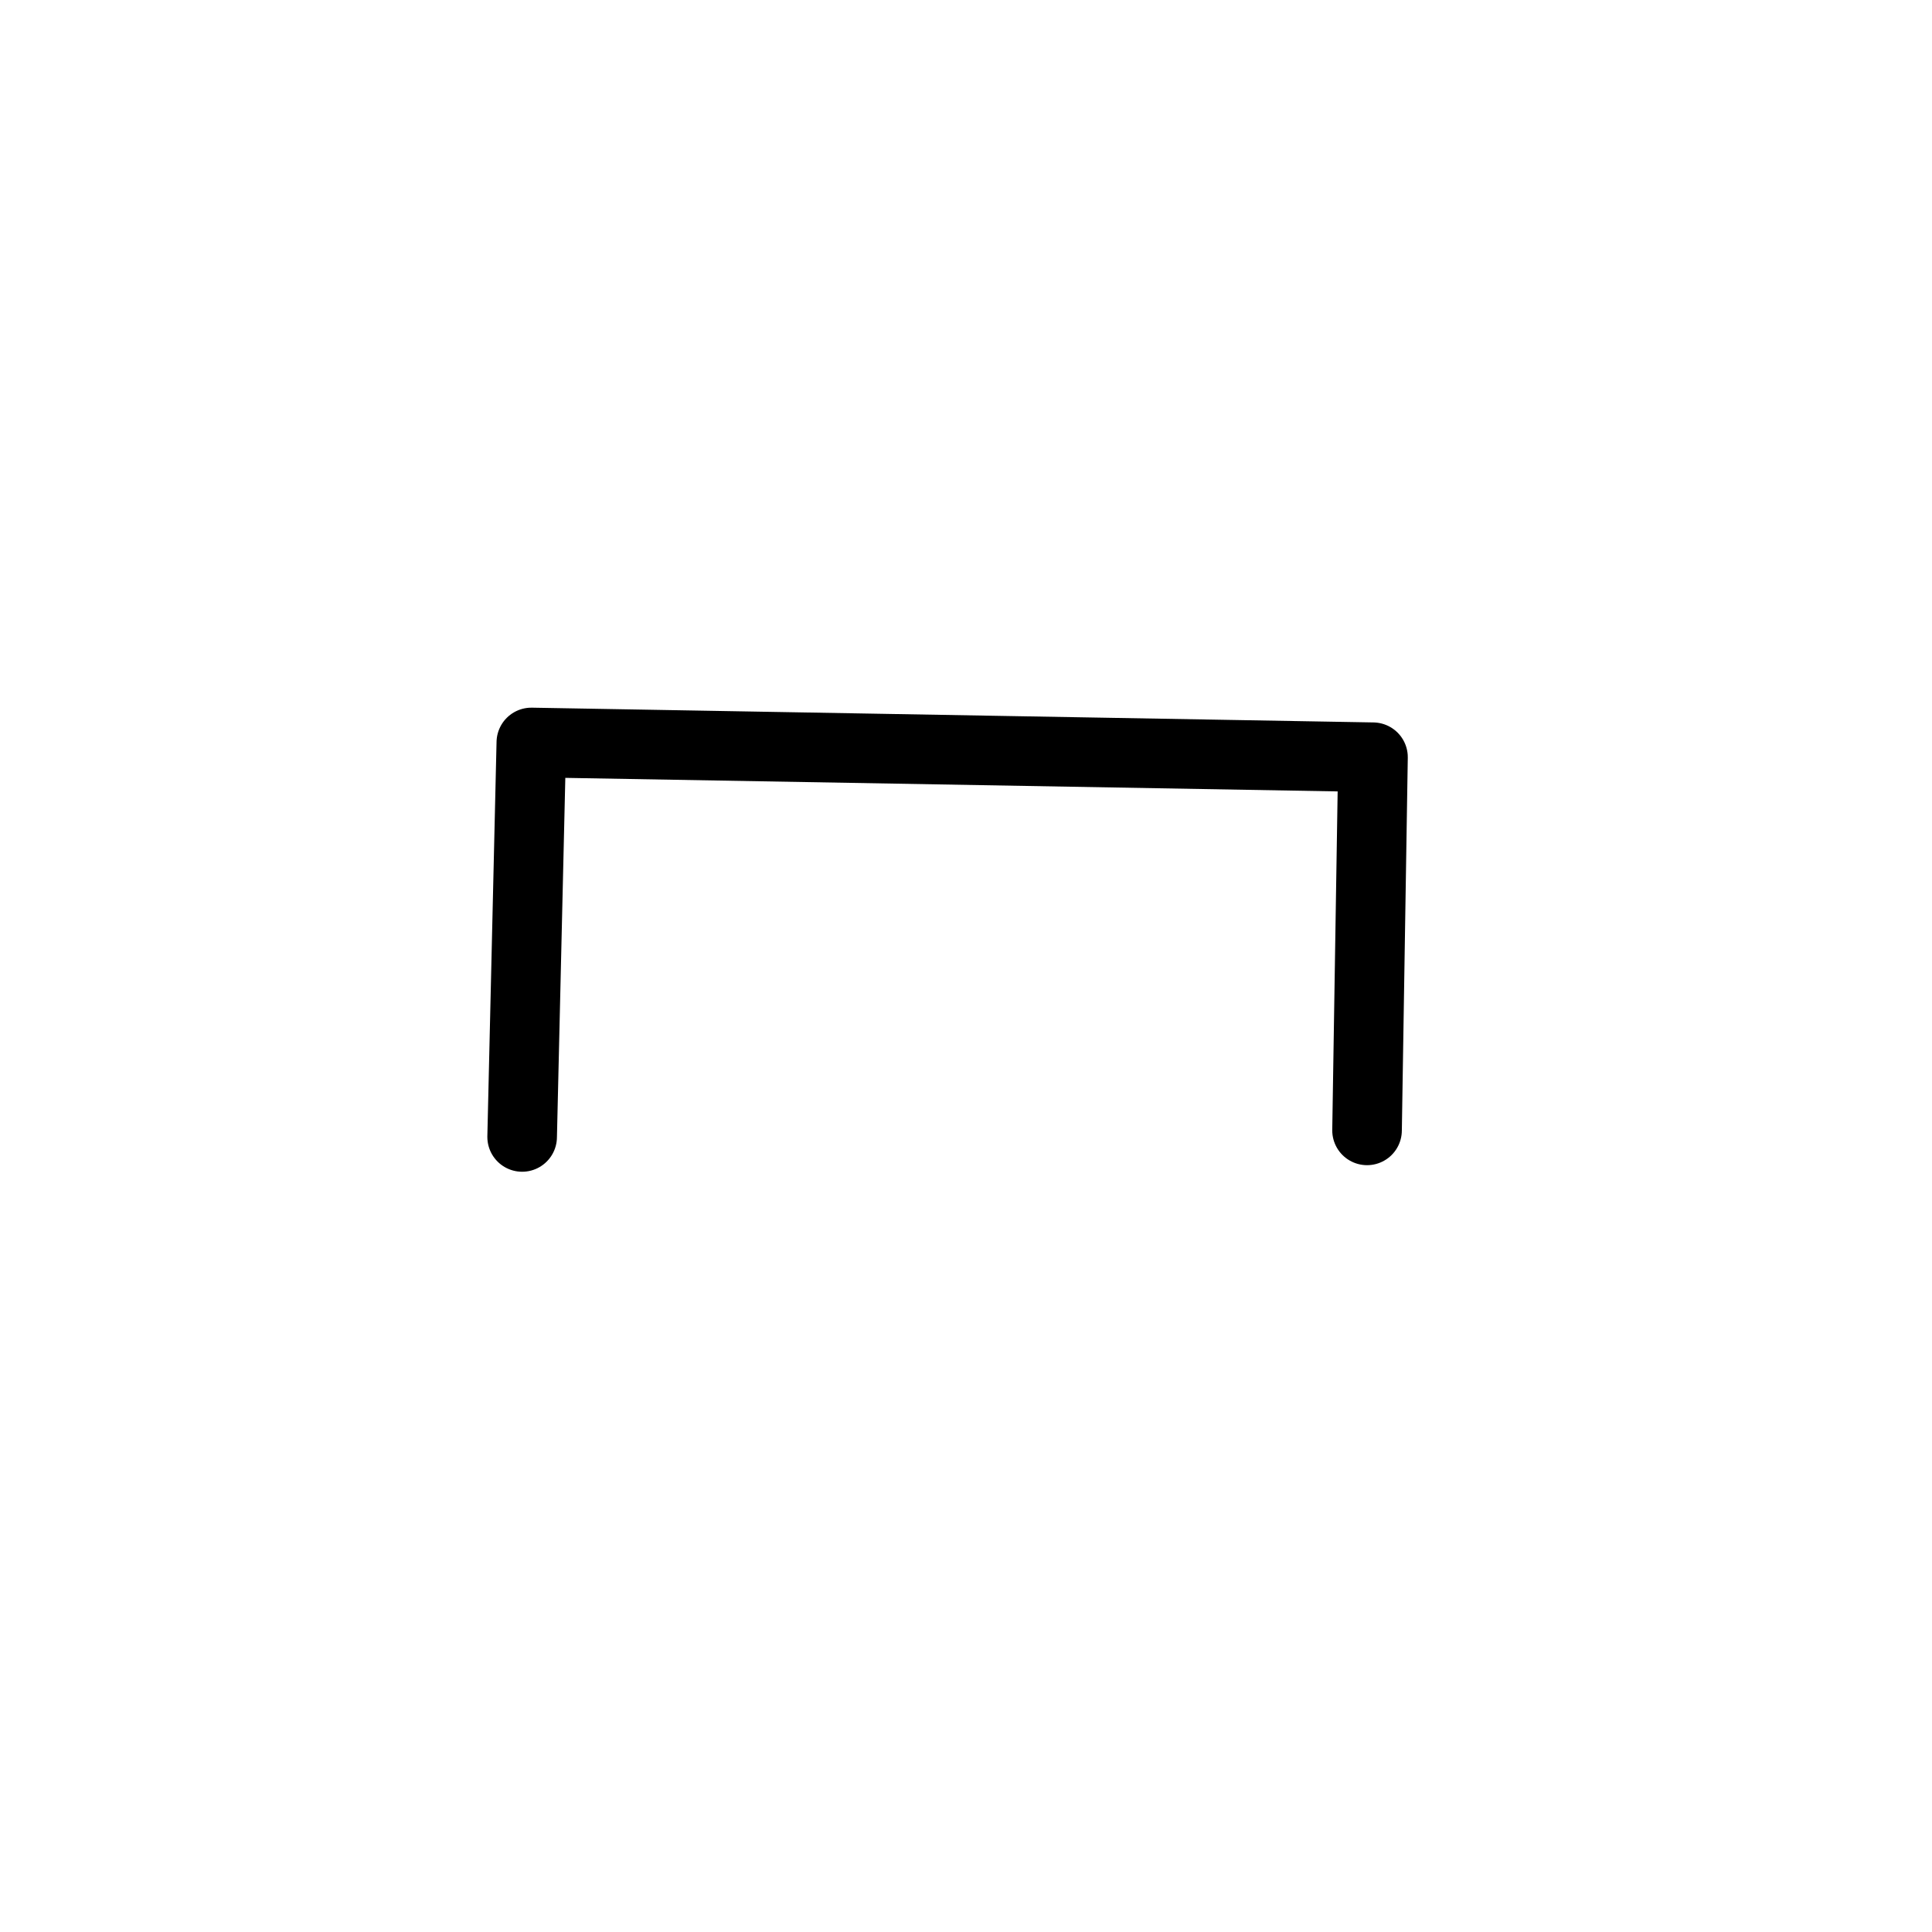
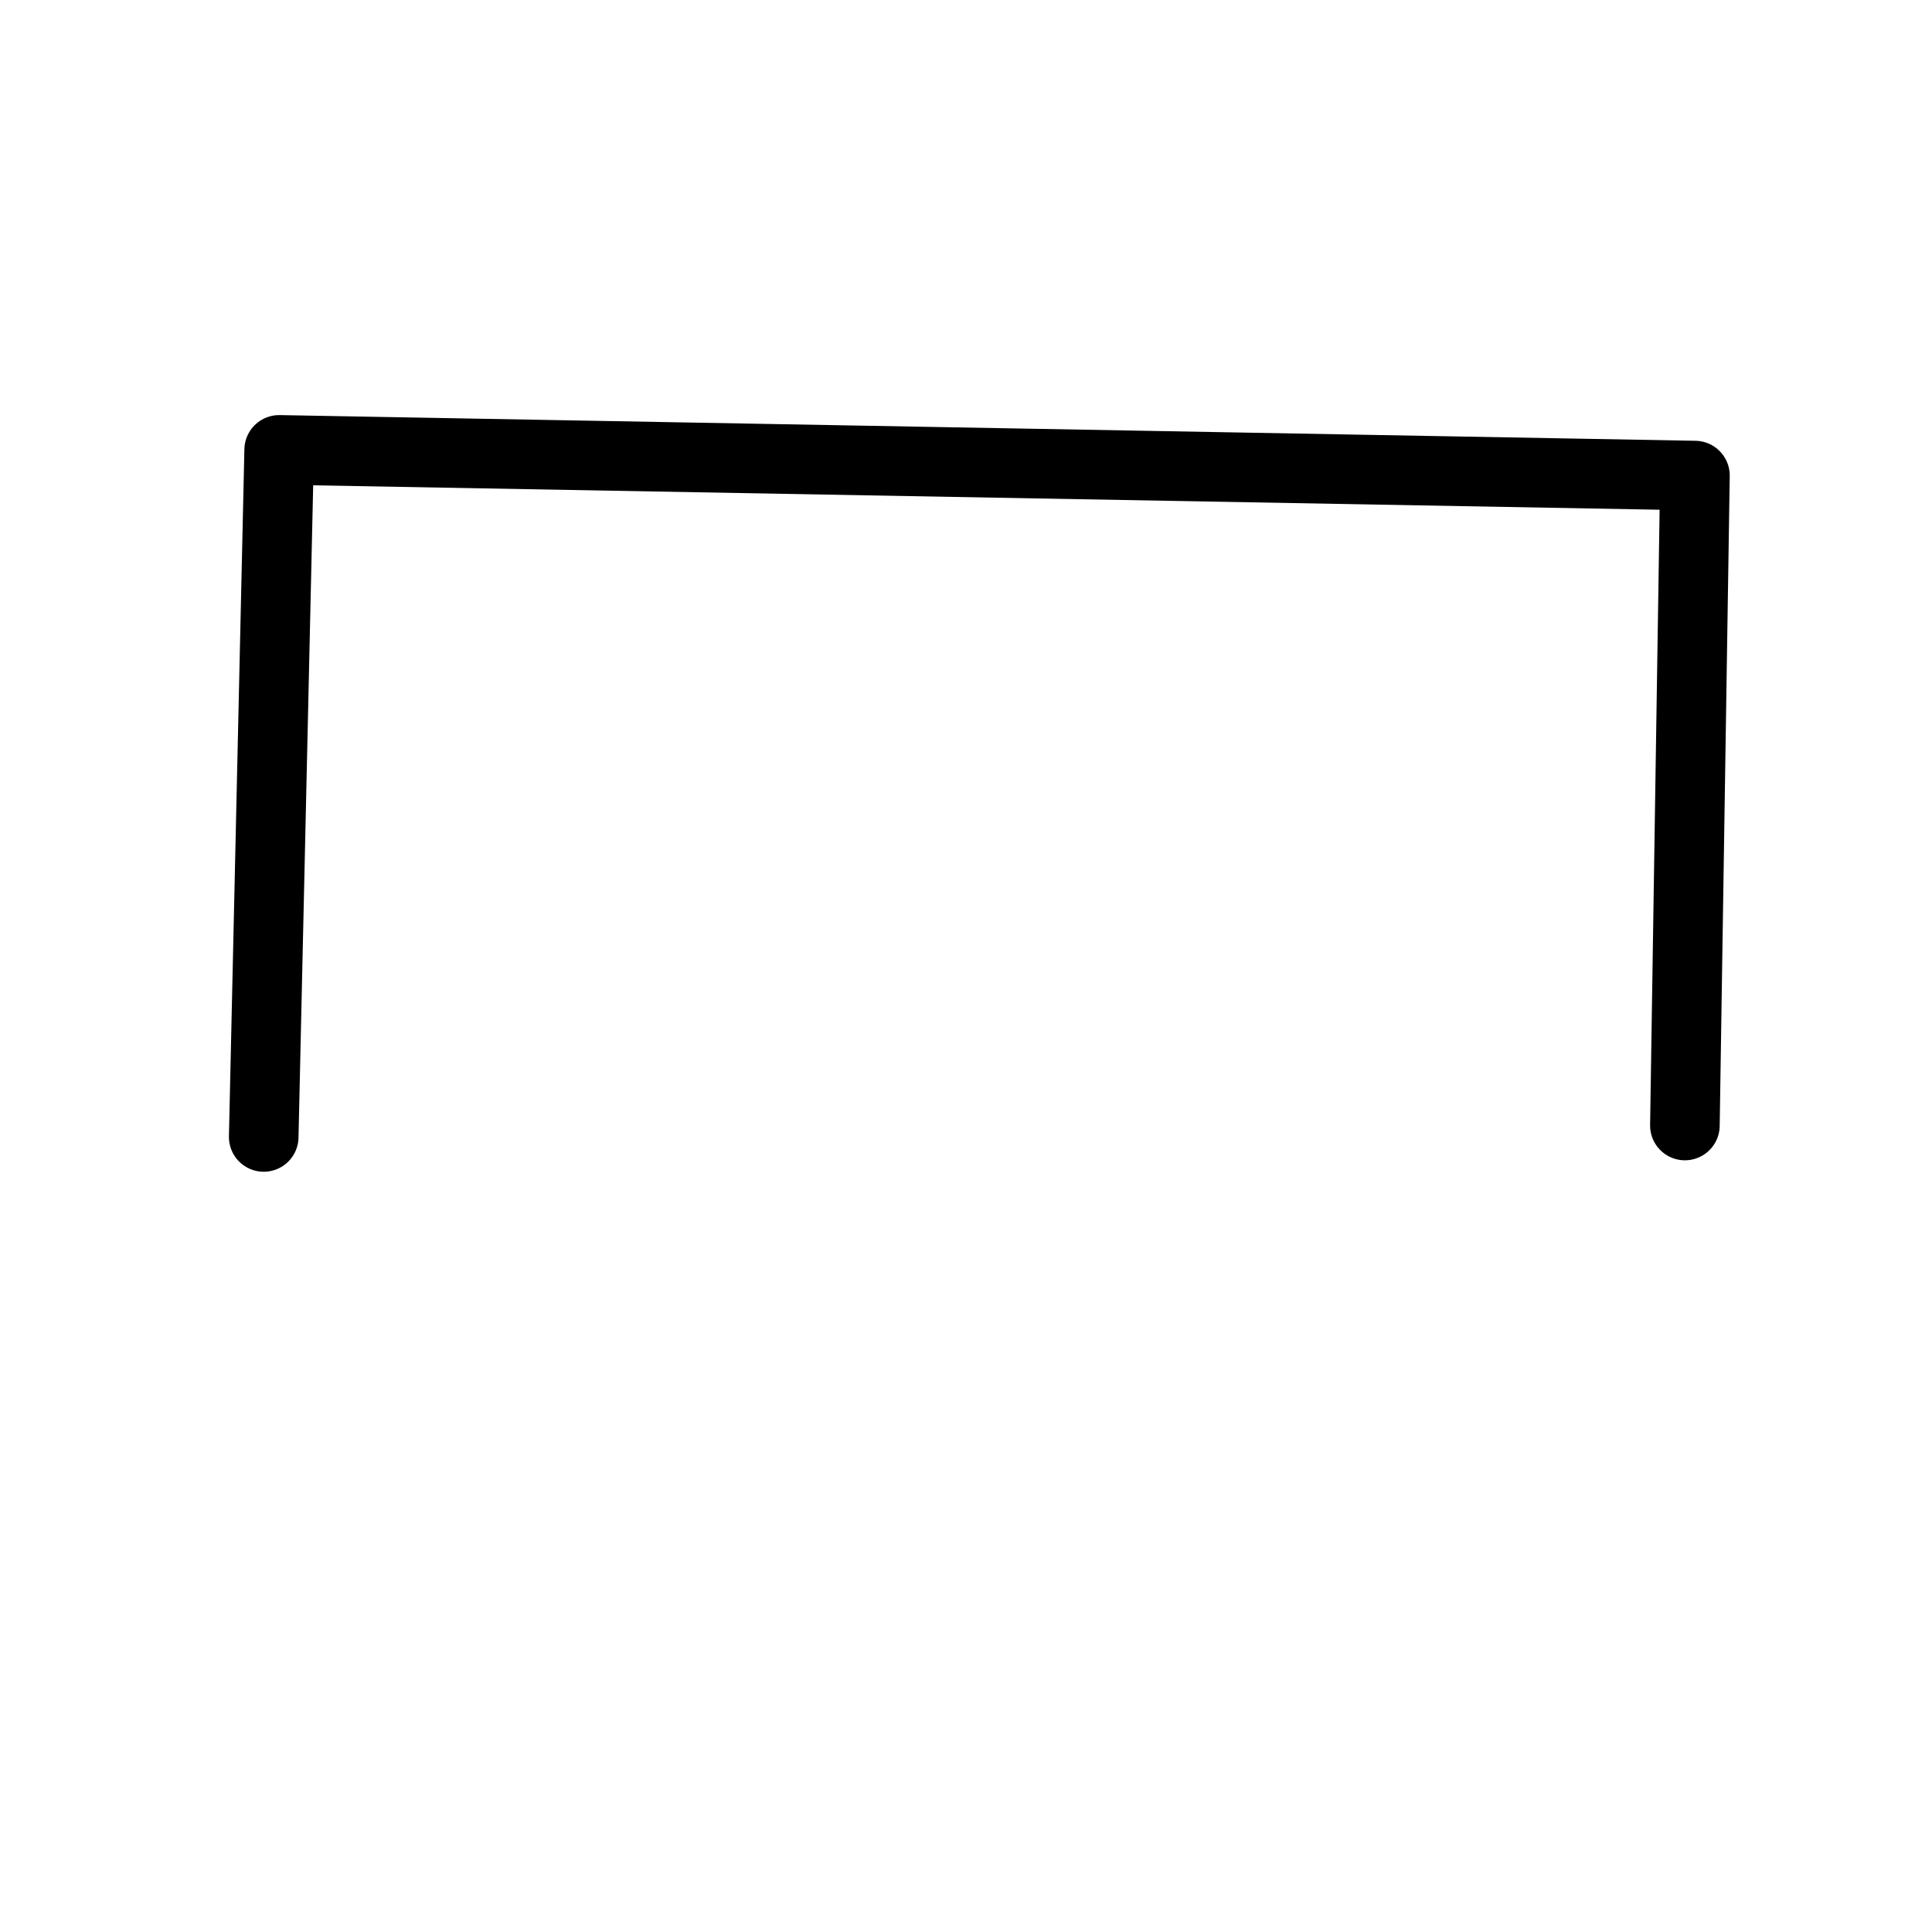
<svg xmlns="http://www.w3.org/2000/svg" width="50mm" height="50mm" viewBox="0 0 50 50" version="1.1" id="svg5">
  <defs id="defs2" />
  <g id="layer1">
-     <path style="fill:none;stroke:#000000;stroke-width:1.801;stroke-linecap:round;stroke-linejoin:round;stroke-dasharray:none;paint-order:fill markers stroke;stop-color:#000000" d="m 13.513,29.424 0.238,-10.209 21.782,0.382 -0.154,9.657" id="path9987" />
+     <path style="fill:none;stroke:#000000;stroke-width:1.801;stroke-linecap:round;stroke-linejoin:round;stroke-dasharray:none;paint-order:fill markers stroke;stop-color:#000000" d="M 6.825,29.424 7.225,11.643 43.865,12.308 43.605,29.128" id="path9987" />
  </g>
</svg>
